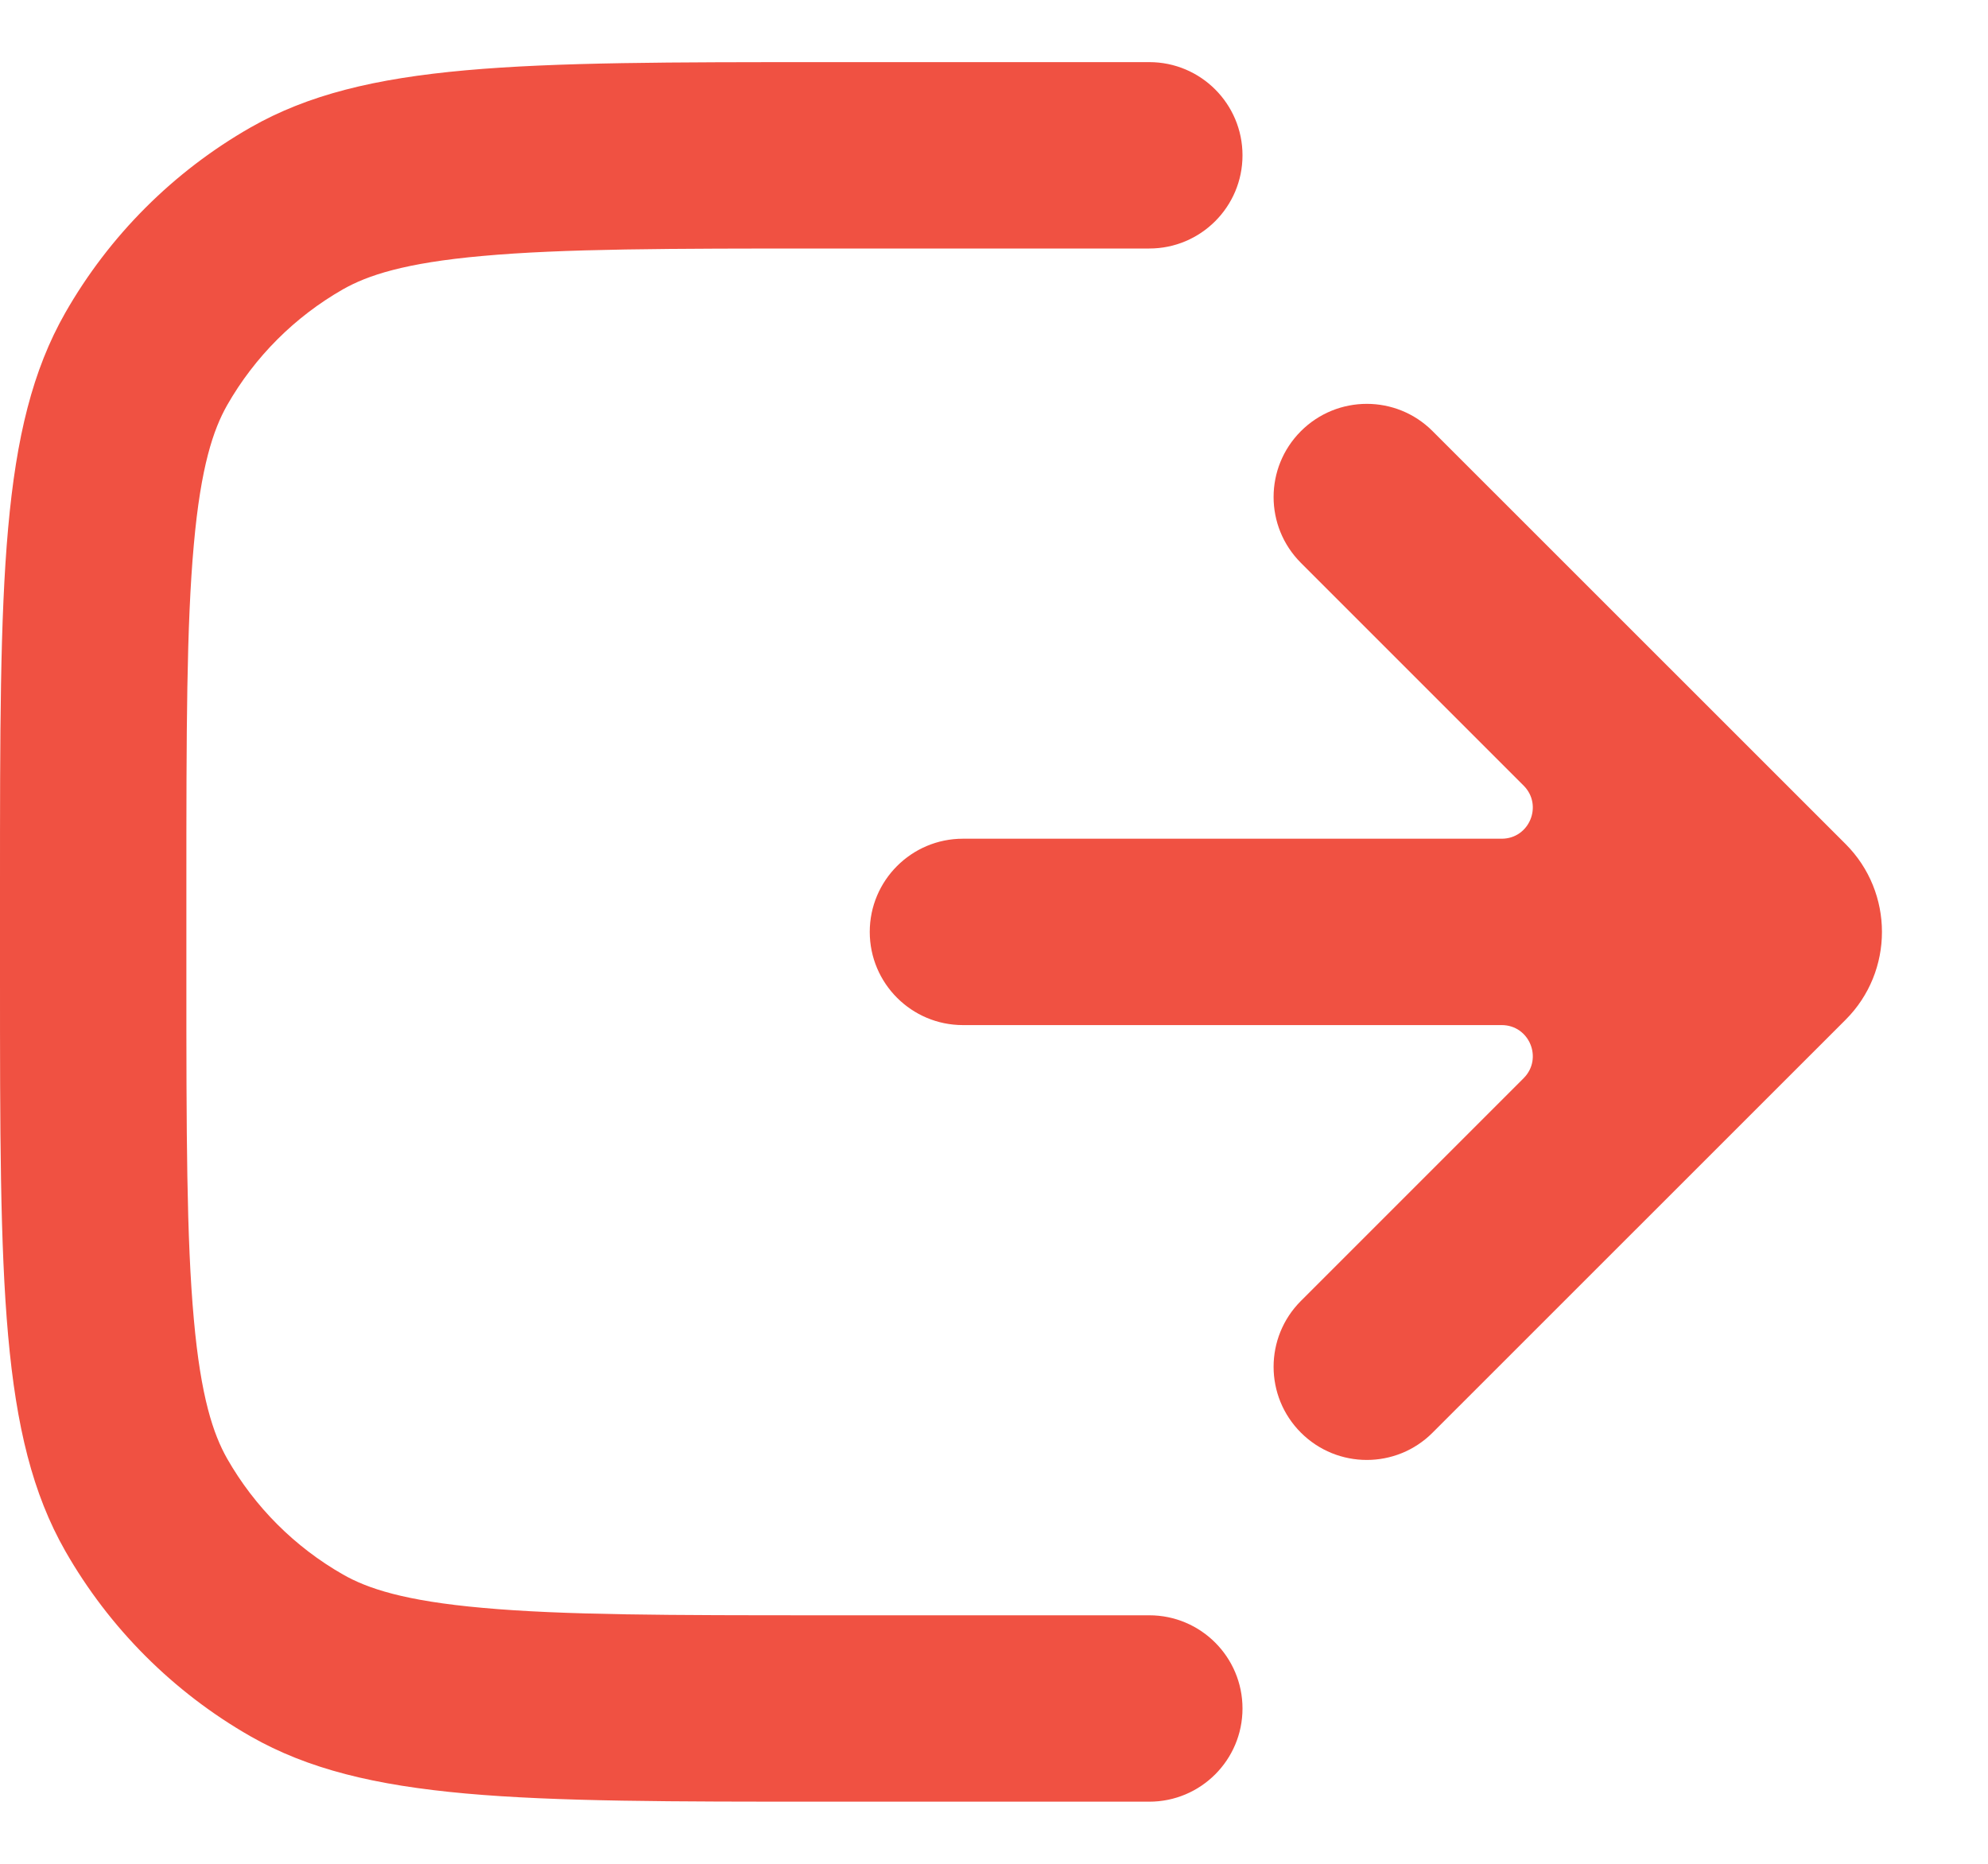
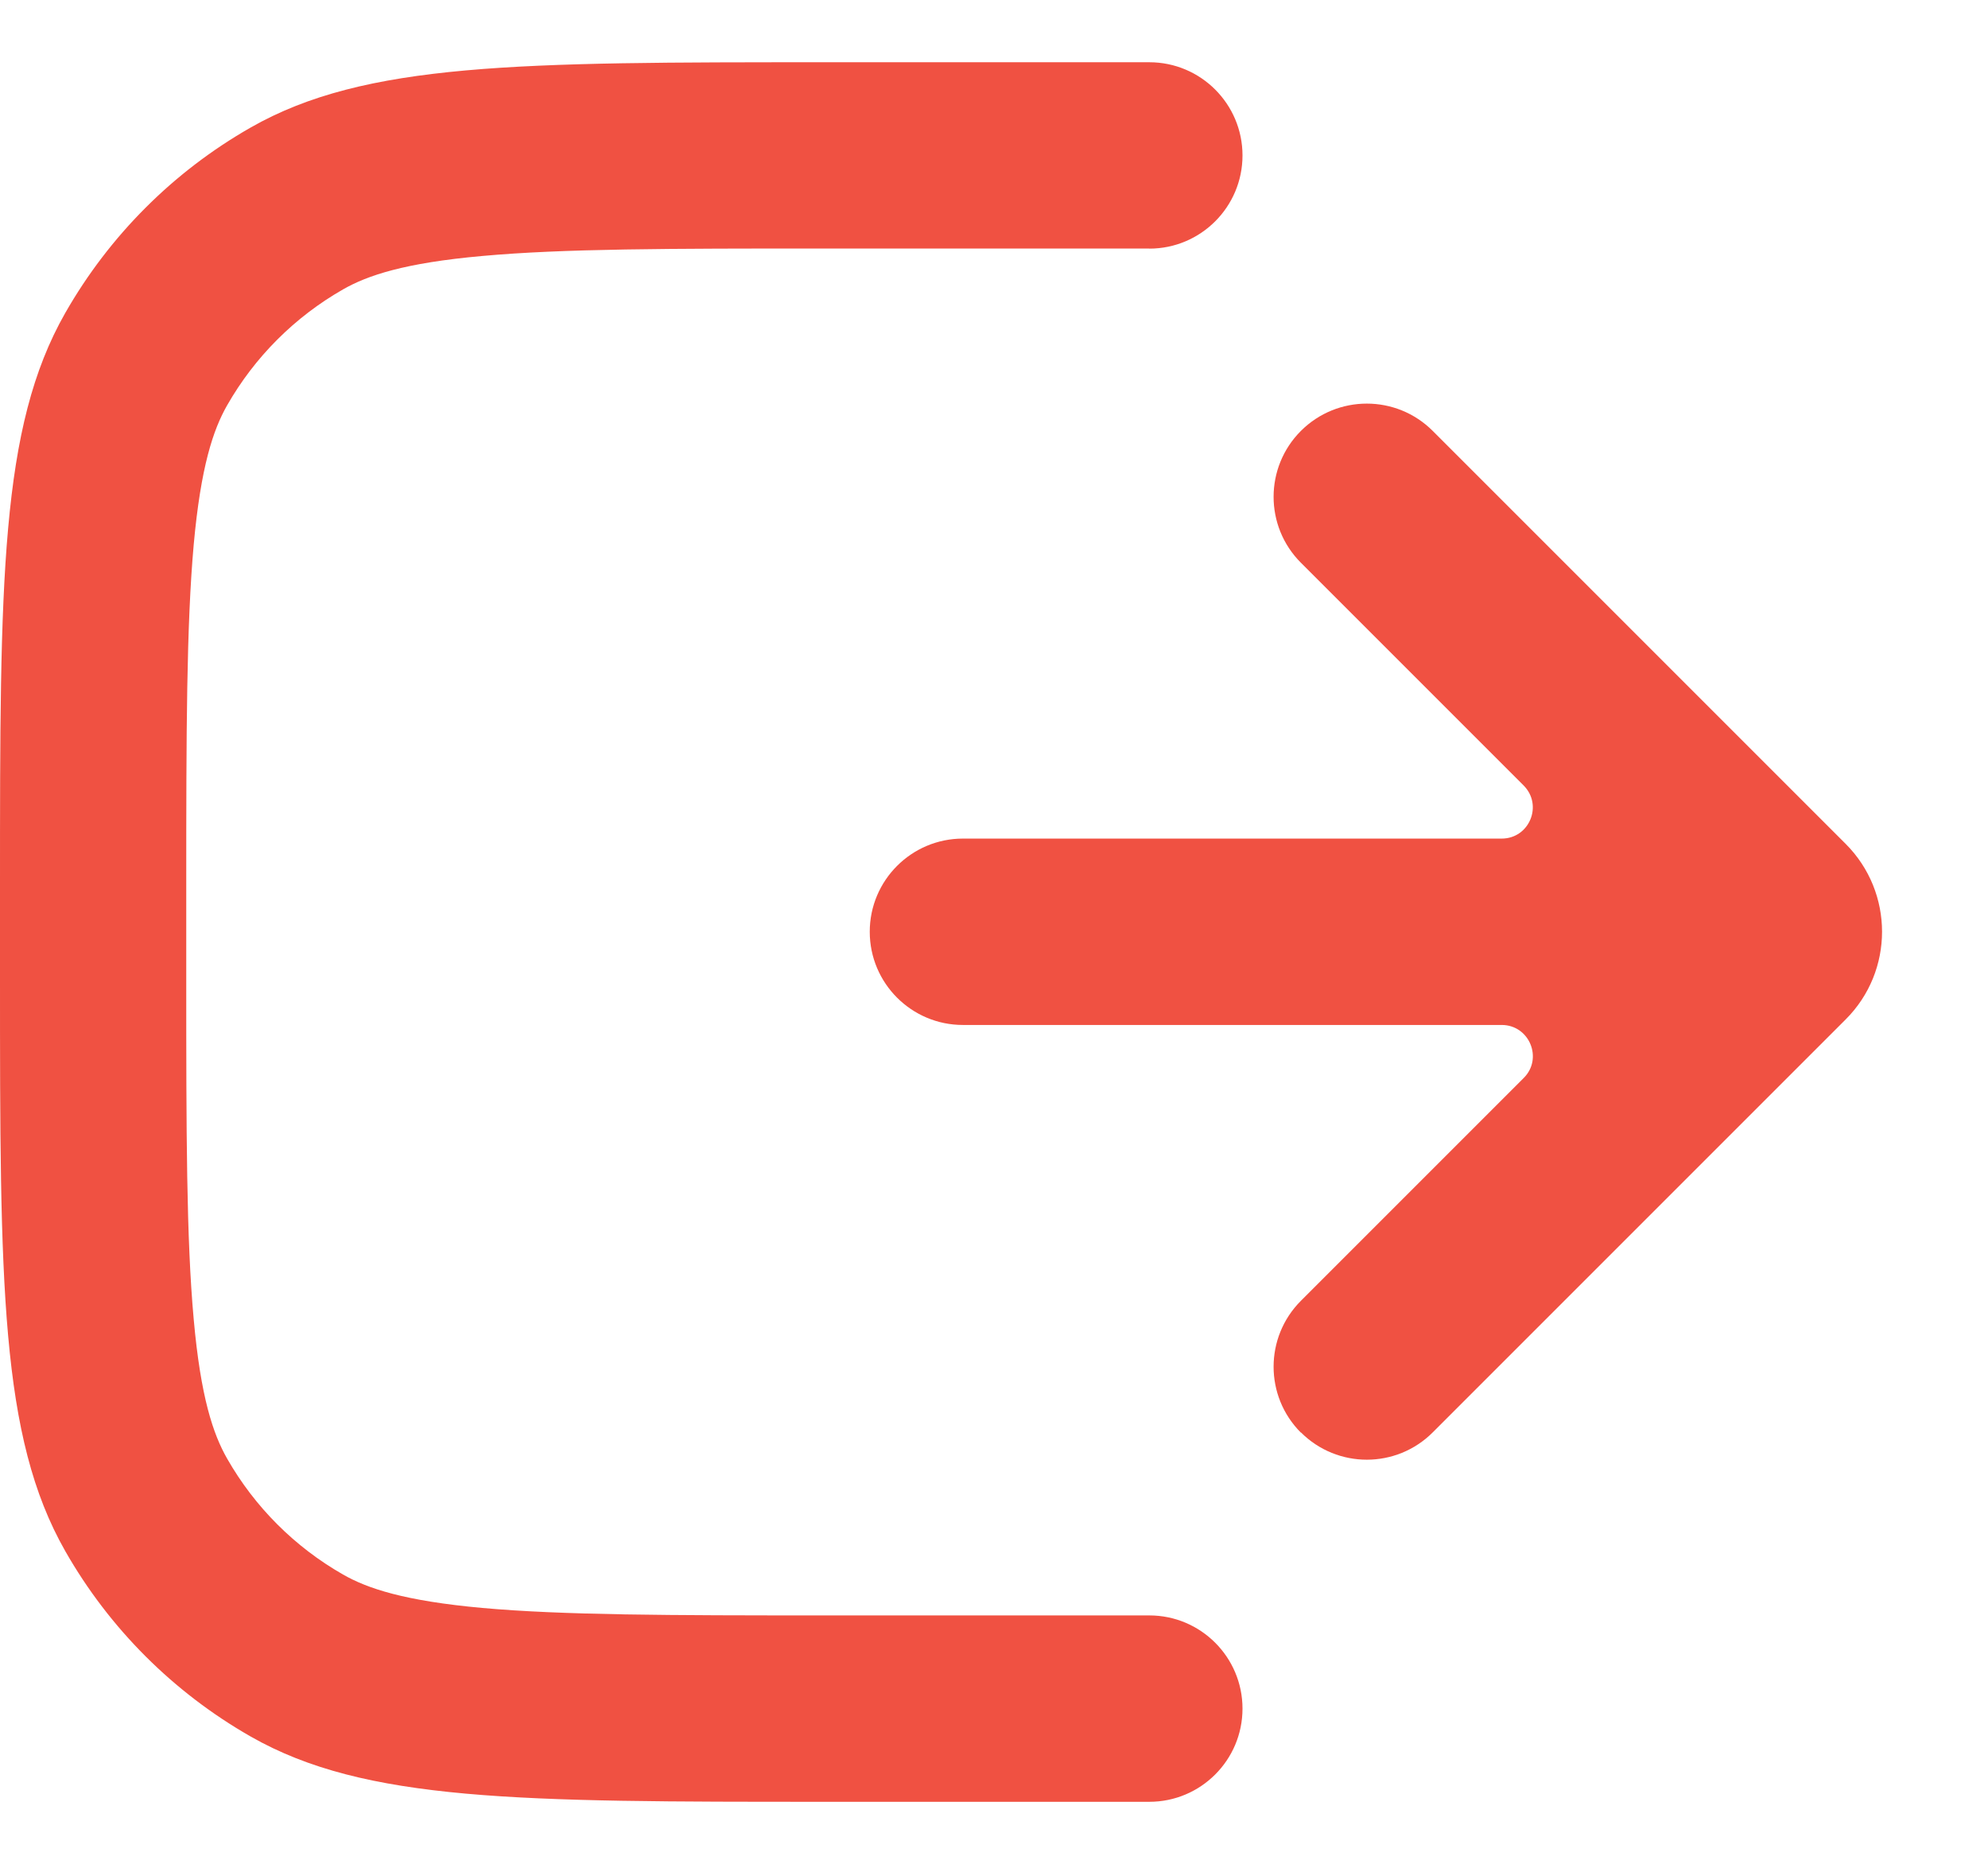
- <svg xmlns="http://www.w3.org/2000/svg" width="16" height="15" viewBox="0 0 16 15" fill="none">
-   <path d="M9.25 2H6.64C5.379 2 4.533 2.001 3.883 2.06C3.254 2.116 2.957 2.217 2.761 2.328C2.372 2.55 2.05 2.872 1.828 3.261C1.717 3.457 1.616 3.754 1.56 4.383C1.501 5.033 1.5 5.879 1.5 7.14V7.86C1.5 9.121 1.501 9.967 1.56 10.617C1.616 11.245 1.717 11.543 1.828 11.739C2.05 12.128 2.372 12.45 2.761 12.672C2.957 12.784 3.254 12.884 3.883 12.94C4.533 12.999 5.379 13 6.64 13H9.25C9.664 13 10 13.336 10 13.75C10 14.164 9.664 14.5 9.25 14.5H6.64C4.173 14.5 2.939 14.5 2.018 13.975C1.396 13.62 0.88 13.104 0.525 12.482C0 11.561 0 10.327 0 7.86V7.14C0 4.673 0 3.439 0.525 2.518C0.88 1.896 1.396 1.38 2.018 1.025C2.939 0.5 4.173 0.5 6.64 0.5H9.25C9.664 0.5 10 0.836 10 1.25C10 1.664 9.664 2 9.25 2Z" fill="#F05142" />
-   <path d="M10.47 11.53C10.177 11.237 10.177 10.763 10.47 10.47L12.263 8.677C12.42 8.519 12.309 8.25 12.086 8.25H7.75C7.336 8.25 7 7.914 7 7.5C7 7.086 7.336 6.75 7.75 6.75H12.086C12.309 6.75 12.42 6.481 12.263 6.323L10.47 4.53C10.177 4.237 10.177 3.763 10.47 3.47C10.763 3.177 11.238 3.177 11.53 3.47L14.854 6.793C15.244 7.183 15.244 7.817 14.854 8.207L11.53 11.53C11.238 11.823 10.763 11.823 10.47 11.53Z" fill="#F05142" />
+ <svg xmlns="http://www.w3.org/2000/svg" fill="none" height="15" viewBox="0 0 16 15" width="16">
+   <g fill="#f05142">
+     <path d="m9.25 2h-2.61c-1.261 0-2.107.001-2.757.06-.629.056-.926.157-1.122.269-.389.222-.711.544-.933.933-.112.196-.212.493-.269 1.122-.058.649-.06 1.496-.06 2.757v.72c0 1.261.001 2.107.06 2.756.056.629.157.926.269 1.122.222.389.544.711.933.933.196.112.493.212 1.122.269.649.058 1.496.06 2.757.06h2.61c.414 0 .75.336.75.75s-.336.75-.75.75h-2.61c-2.467 0-3.701 0-4.622-.525-.622-.355-1.138-.87-1.493-1.493-.525-.921-.525-2.155-.525-4.622v-.72c0-2.467 0-3.701.525-4.622.355-.622.87-1.138 1.493-1.493.921-.525 2.155-.525 4.622-.525h2.61c.414 0 .75.336.75.75 0 .414-.336.75-.75.75z" />
+     <path d="m10.47 11.53c-.293-.293-.293-.768 0-1.061l1.793-1.793c.158-.157.046-.427-.177-.427h-4.336c-.414 0-.75-.336-.75-.75s.336-.75.75-.75h4.336c.223 0 .334-.269.177-.427l-1.793-1.793c-.293-.293-.293-.768 0-1.061s.768-.293 1.061 0l3.323 3.323c.391.391.391 1.024 0 1.414l-3.323 3.323c-.293.293-.768.293-1.061 0z" />
+   </g>
</svg>
